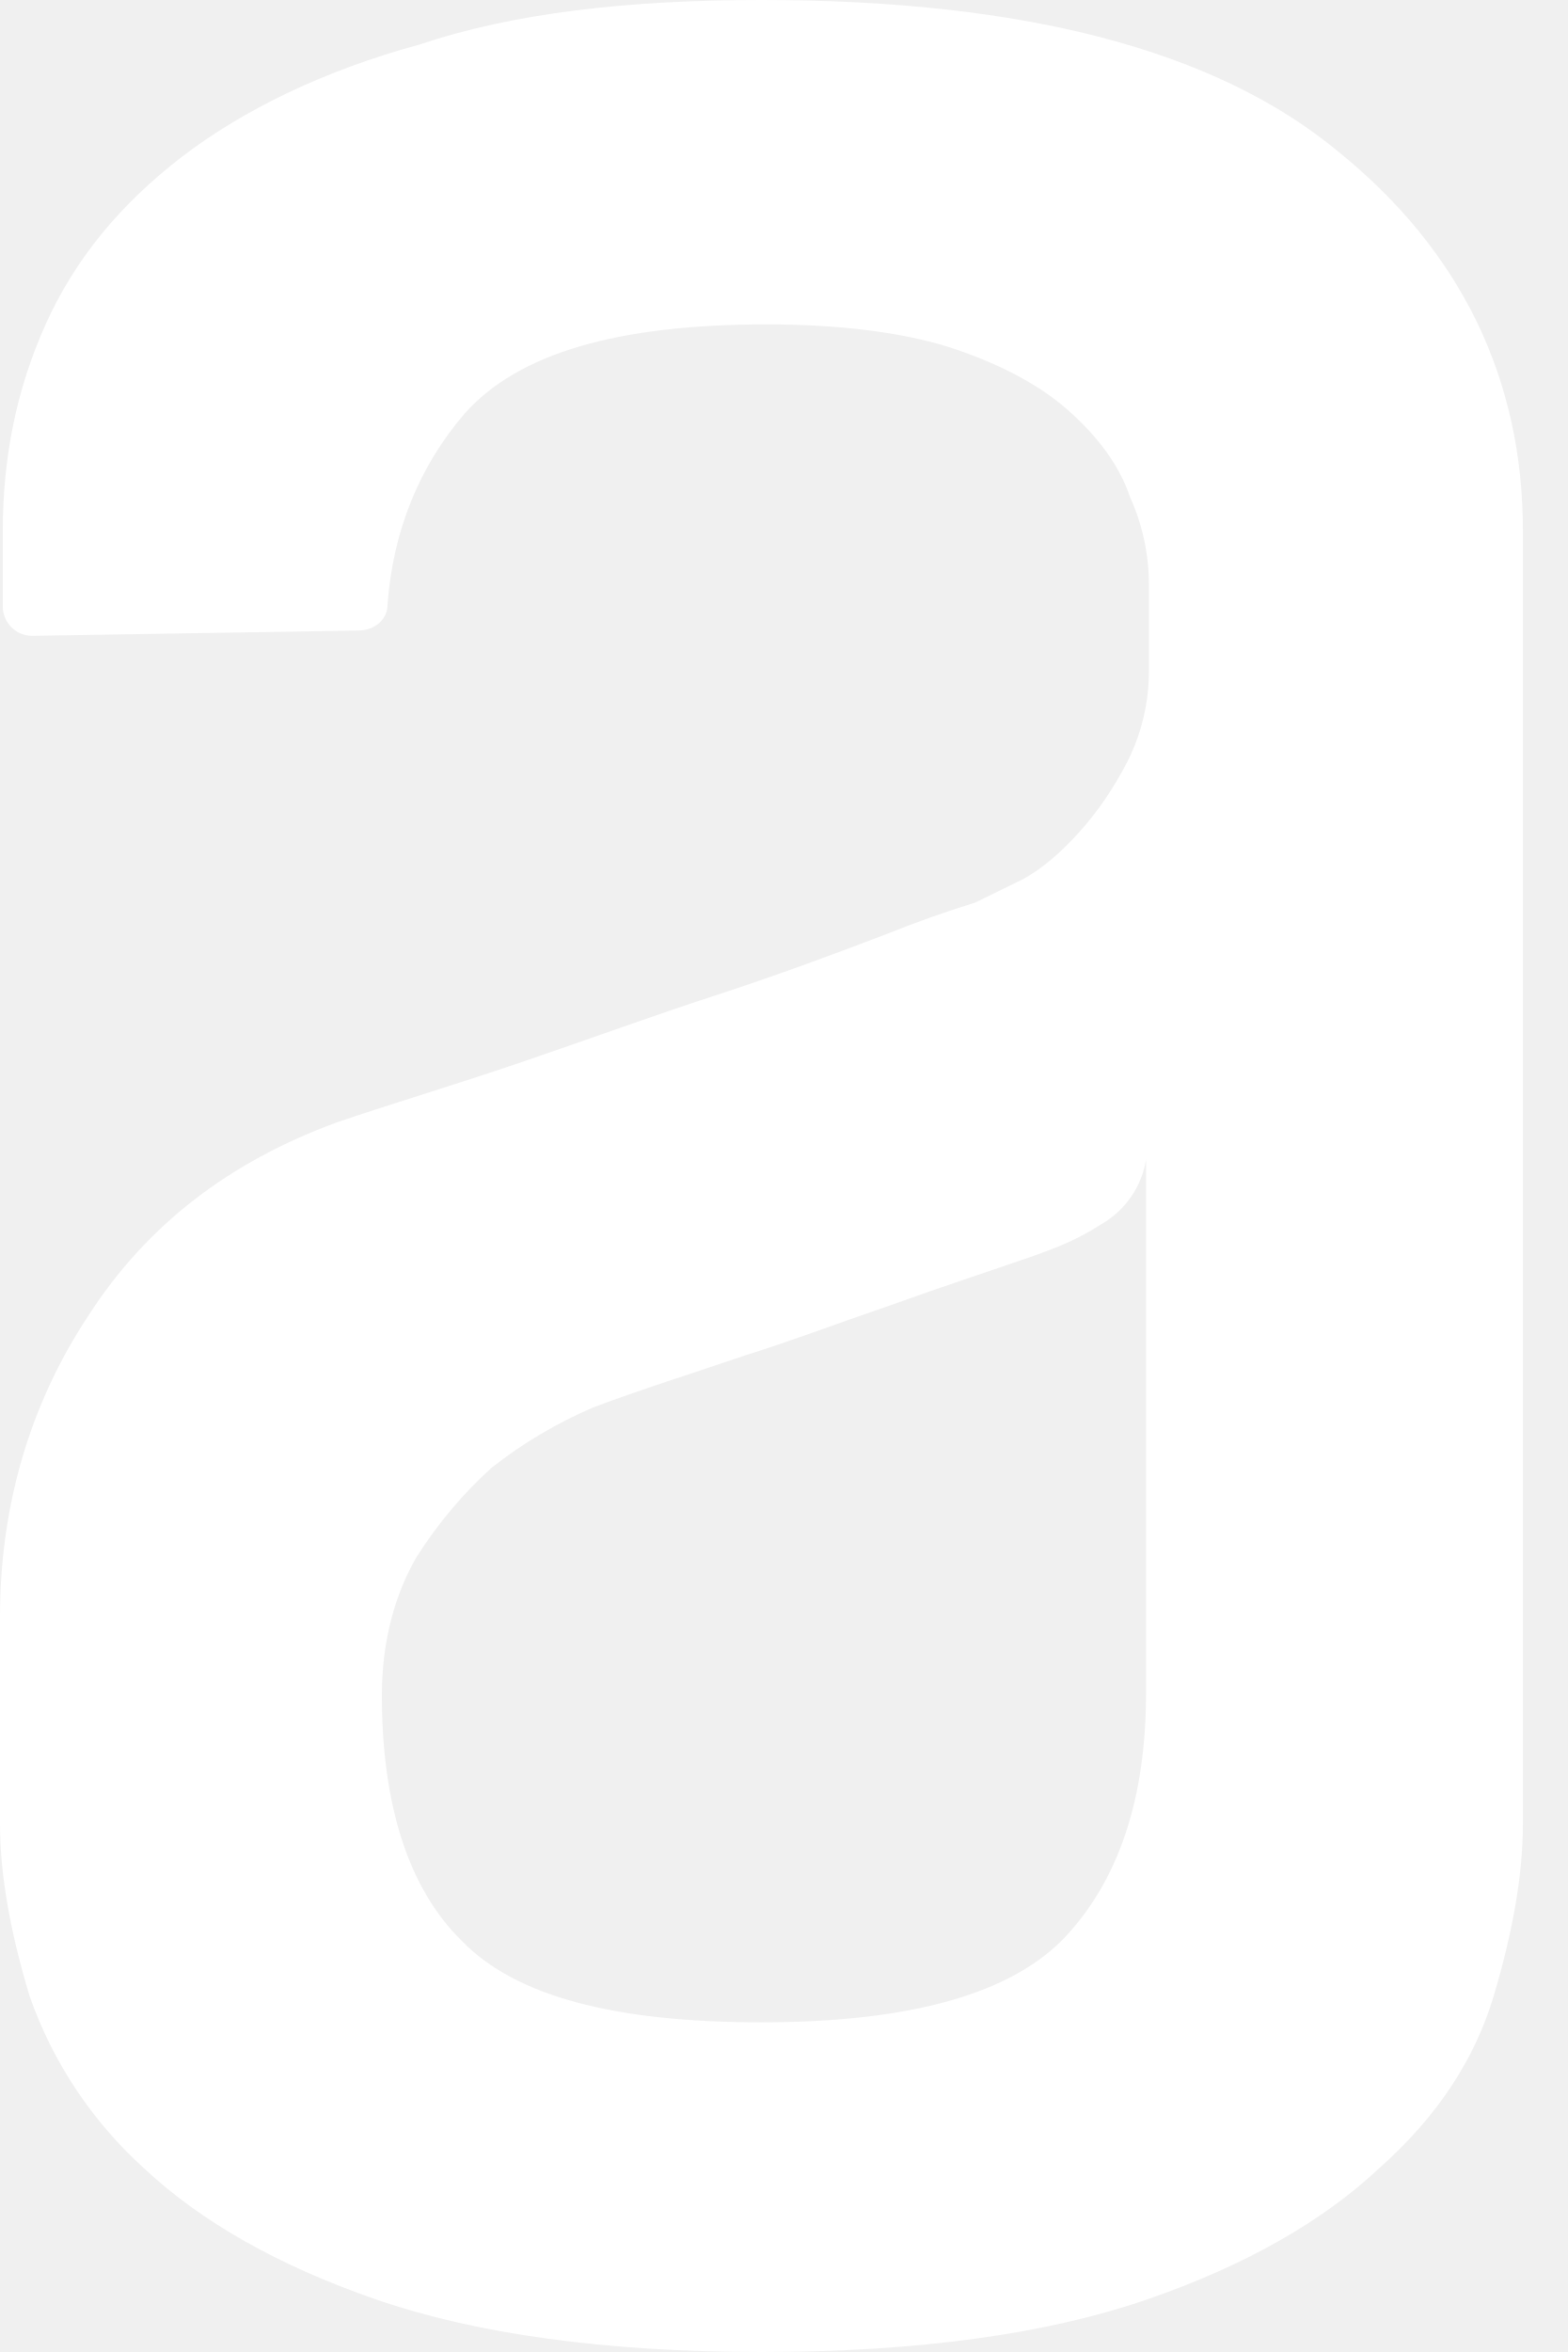
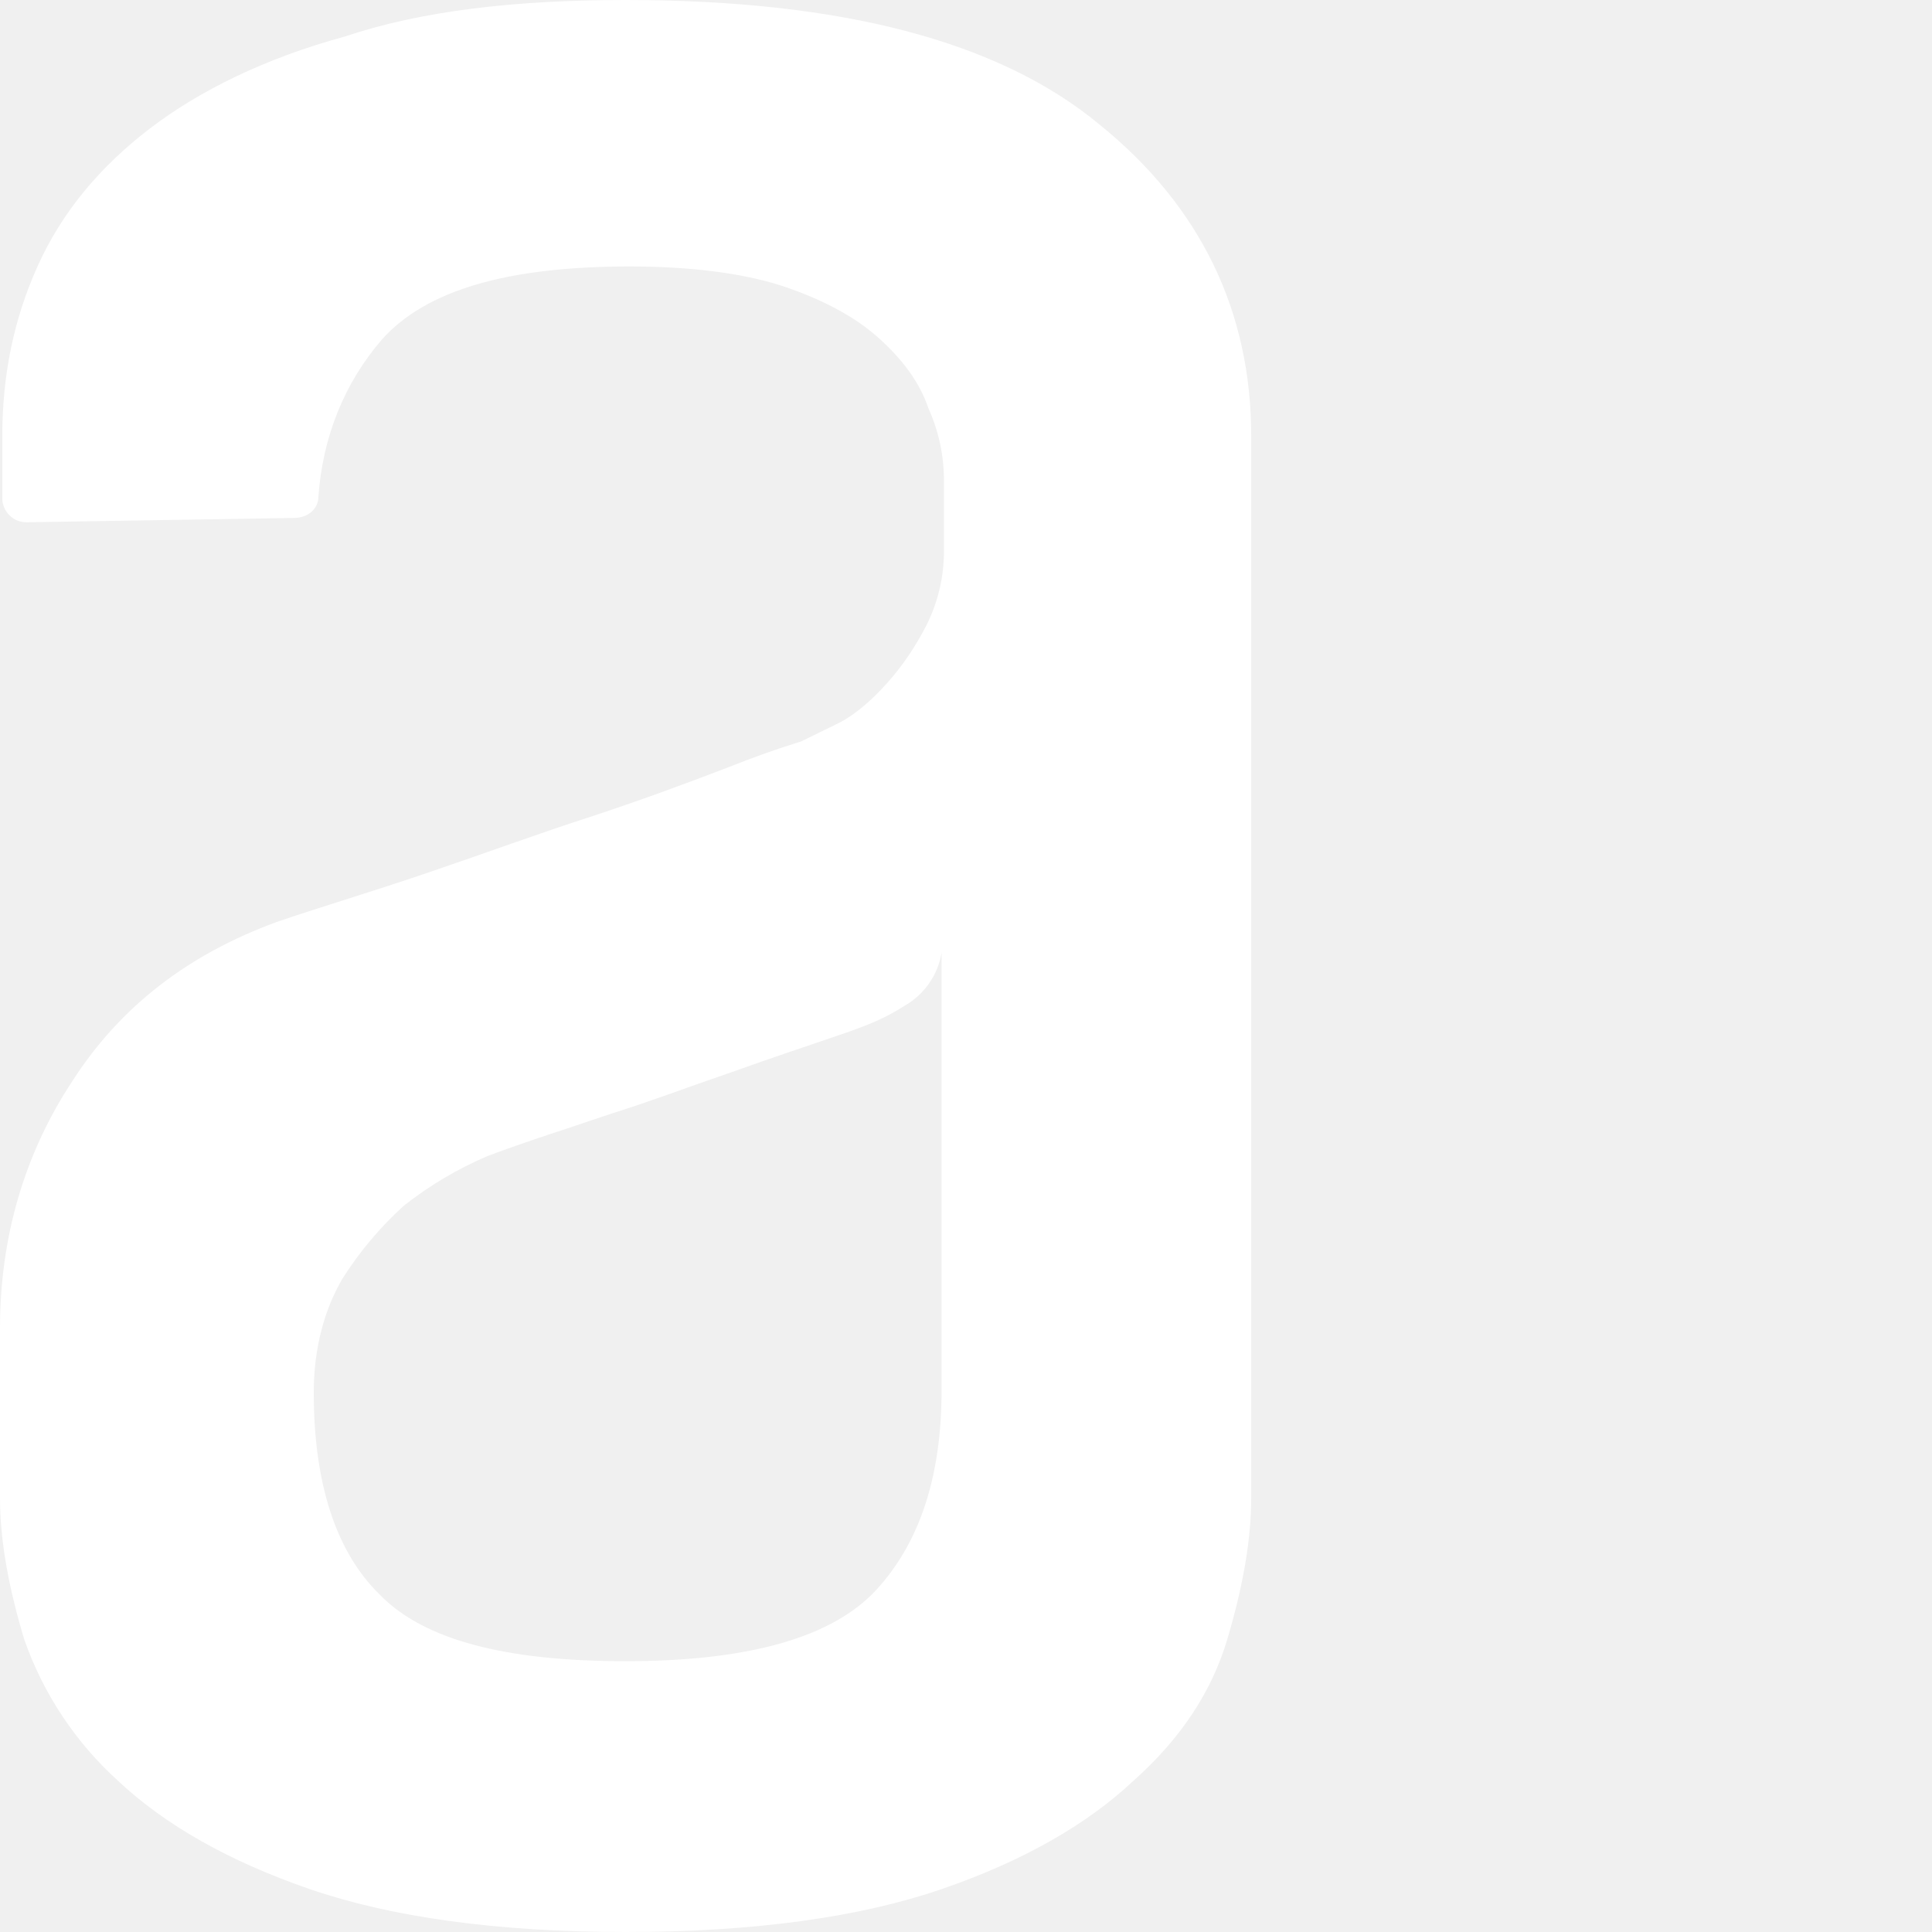
- <svg xmlns="http://www.w3.org/2000/svg" width="32" height="48" viewBox="0 0 32 48" fill="none">
+ <svg xmlns="http://www.w3.org/2000/svg" width="48" height="48" fill="none">
  <path fill-rule="evenodd" clip-rule="evenodd" d="M23.396 23.653C23.352 23.931 23.247 24.196 23.086 24.427C22.926 24.659 22.715 24.851 22.47 24.99C21.977 25.309 21.545 25.468 21.108 25.627C20.177 25.949 19.197 26.27 18.161 26.643C17.069 27.016 16.089 27.389 15.215 27.659C14.125 28.031 13.089 28.353 12.104 28.725C11.363 29.043 10.667 29.456 10.034 29.954C9.446 30.488 8.932 31.098 8.507 31.77C8.07 32.515 7.795 33.477 7.795 34.597C7.795 36.842 8.34 38.549 9.433 39.616C10.523 40.74 12.544 41.272 15.539 41.272C18.593 41.272 20.666 40.686 21.761 39.511C22.848 38.336 23.393 36.683 23.393 34.549V23.653H23.396ZM15.541 0C20.889 0 24.815 1.016 27.322 3.098C29.831 5.129 31.086 7.741 31.086 10.837V37.215C31.086 38.282 30.87 39.457 30.489 40.737C30.104 42.023 29.343 43.195 28.142 44.259C26.998 45.331 25.417 46.239 23.398 46.933C21.38 47.627 18.763 48 15.544 48C12.33 48 9.708 47.627 7.692 46.933C5.677 46.239 4.093 45.331 2.949 44.259C1.885 43.3 1.078 42.089 0.604 40.737C0.219 39.459 0 38.284 0 37.217V33.001C0 30.756 0.599 28.674 1.8 26.856C3 24.99 4.689 23.709 6.872 22.907C7.962 22.535 9.217 22.162 10.633 21.681C12.053 21.198 13.359 20.717 14.67 20.293C15.981 19.863 17.125 19.434 18.105 19.059C18.696 18.822 19.296 18.609 19.904 18.421L20.887 17.94C21.272 17.727 21.65 17.405 22.033 16.979C22.414 16.555 22.74 16.074 23.015 15.539C23.306 14.96 23.456 14.32 23.452 13.672V11.963C23.456 11.336 23.325 10.716 23.067 10.145C22.851 9.502 22.414 8.916 21.815 8.384C21.216 7.849 20.395 7.422 19.416 7.098C18.434 6.782 17.128 6.62 15.652 6.62C12.598 6.62 10.579 7.212 9.489 8.435C8.564 9.505 8.019 10.839 7.911 12.333C7.911 12.654 7.638 12.868 7.309 12.868L0.658 12.976C0.5 12.976 0.348 12.915 0.236 12.804C0.123 12.693 0.059 12.542 0.057 12.384V10.842C0.057 9.343 0.332 7.955 0.931 6.62C1.532 5.283 2.46 4.165 3.712 3.201C4.967 2.242 6.605 1.442 8.566 0.908C10.477 0.265 12.821 0 15.547 0H15.541Z" fill="white" />
</svg>
